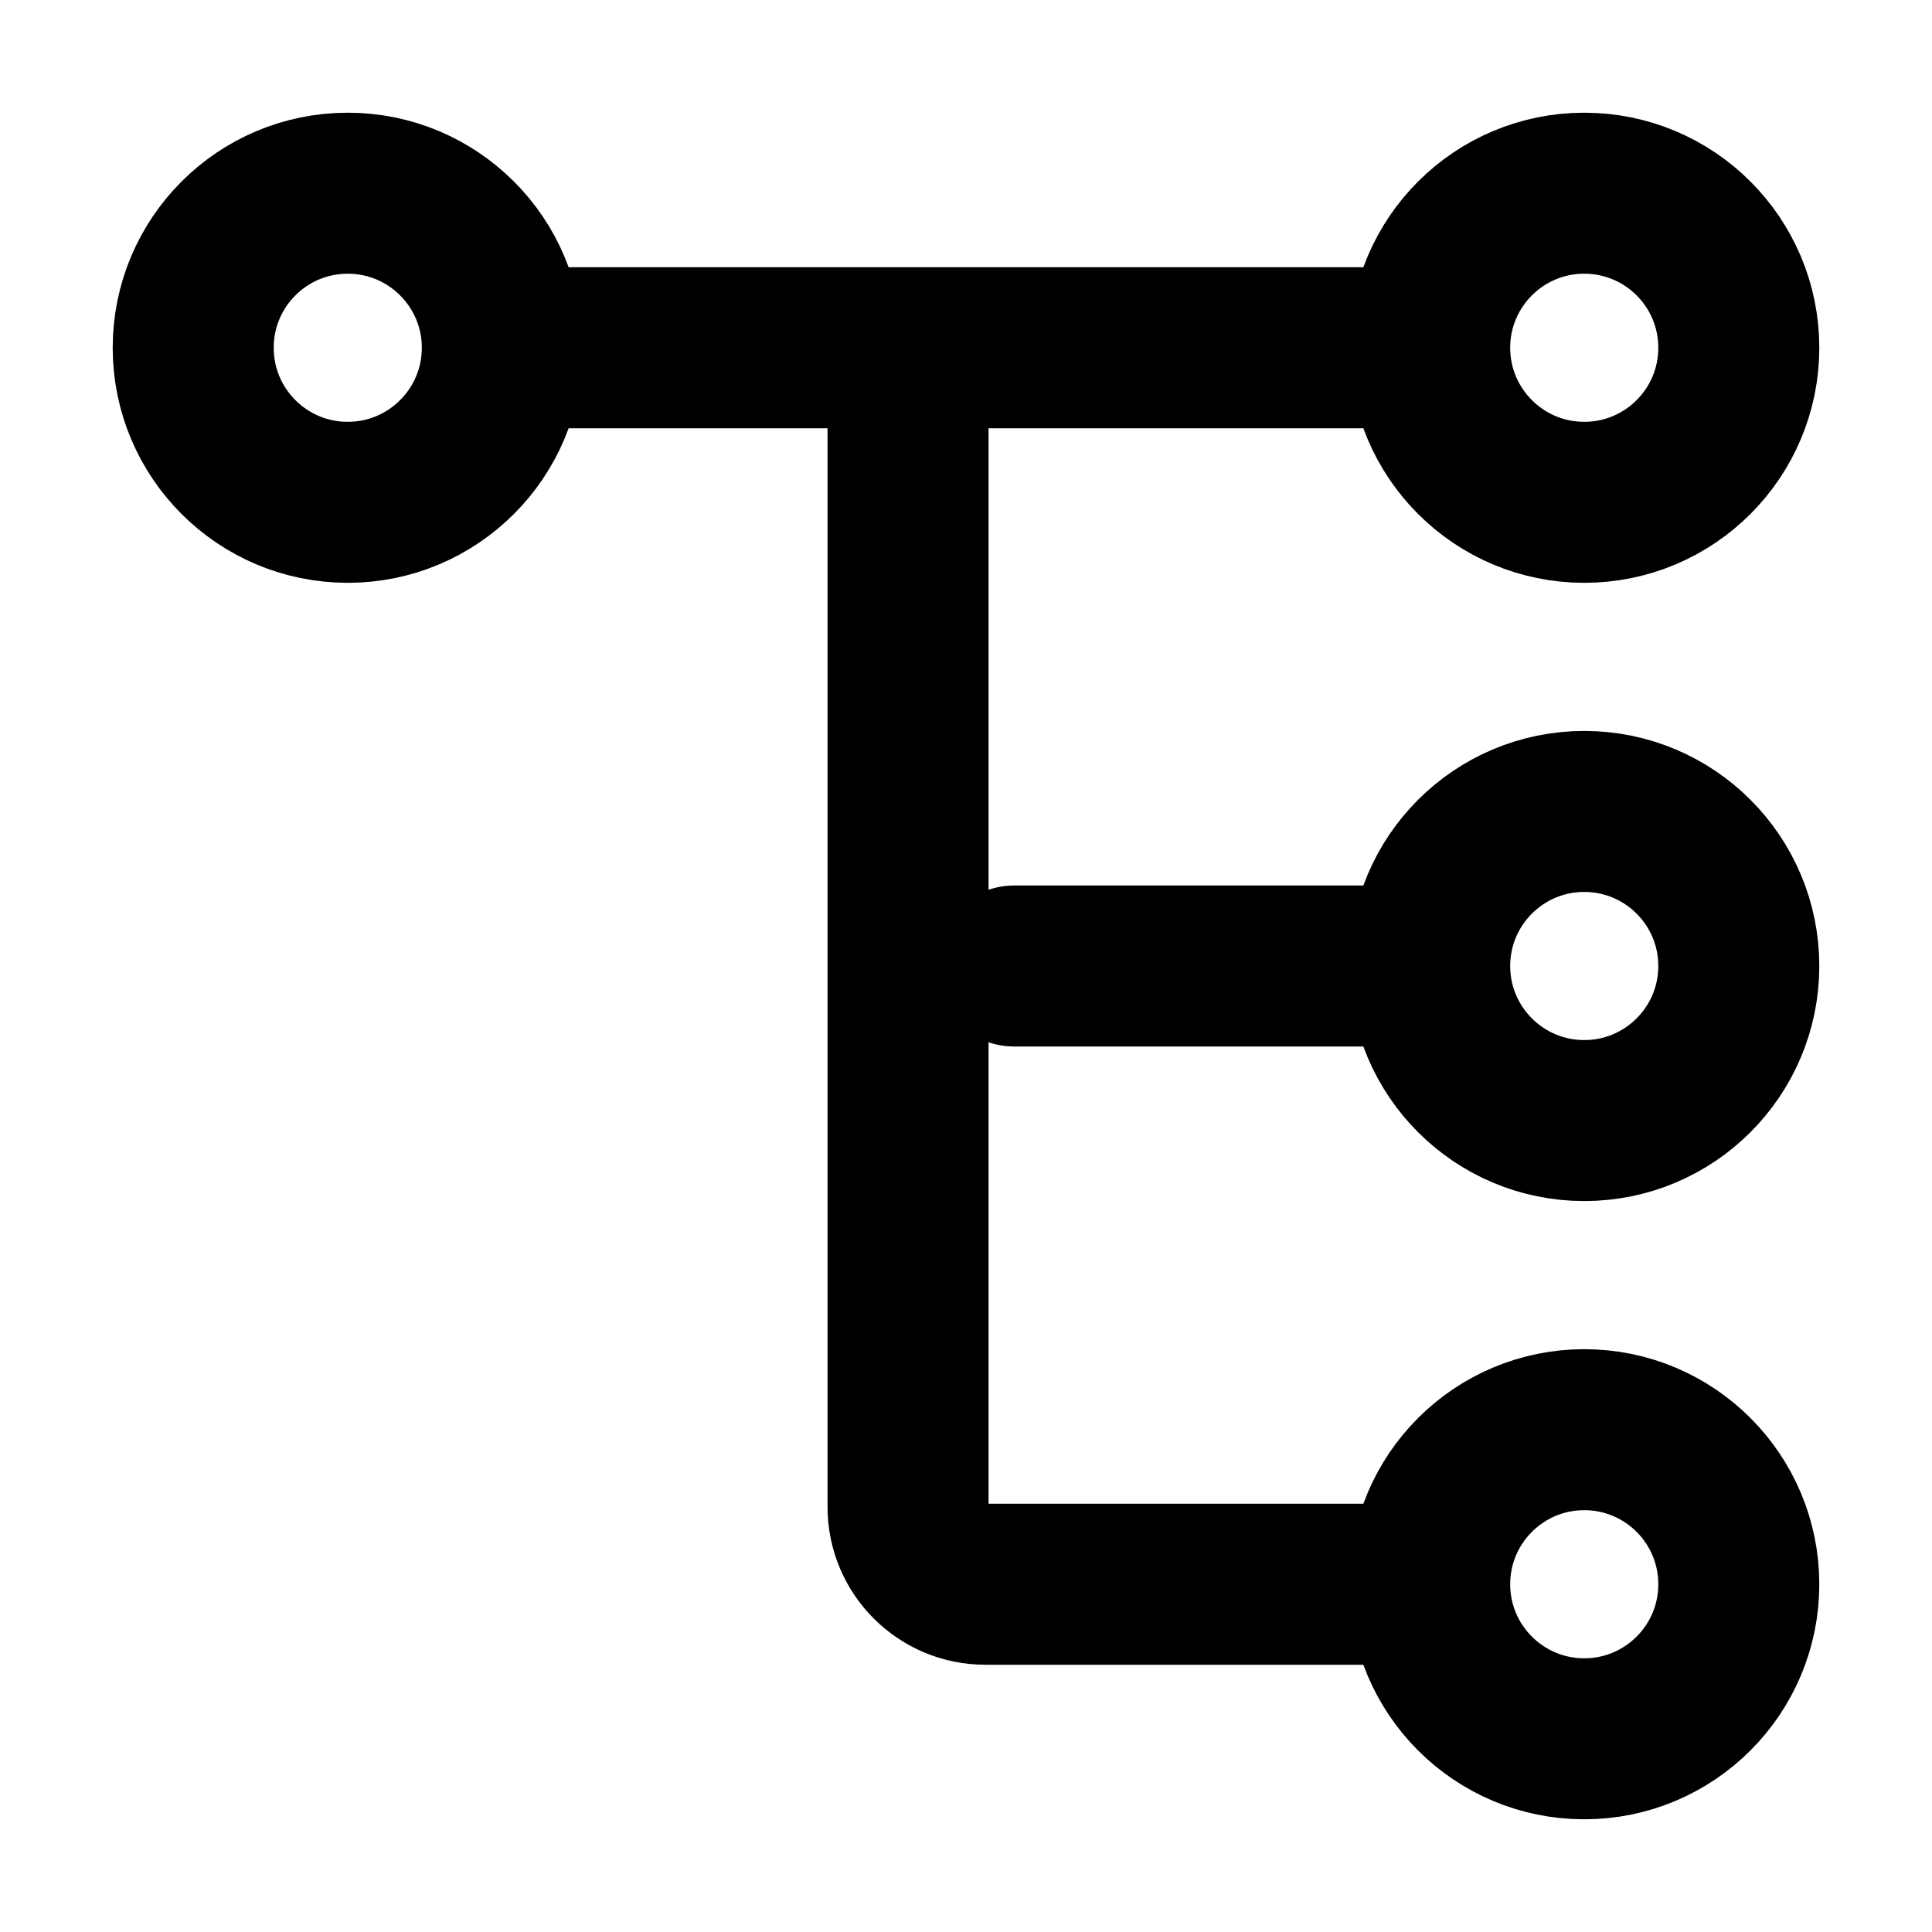
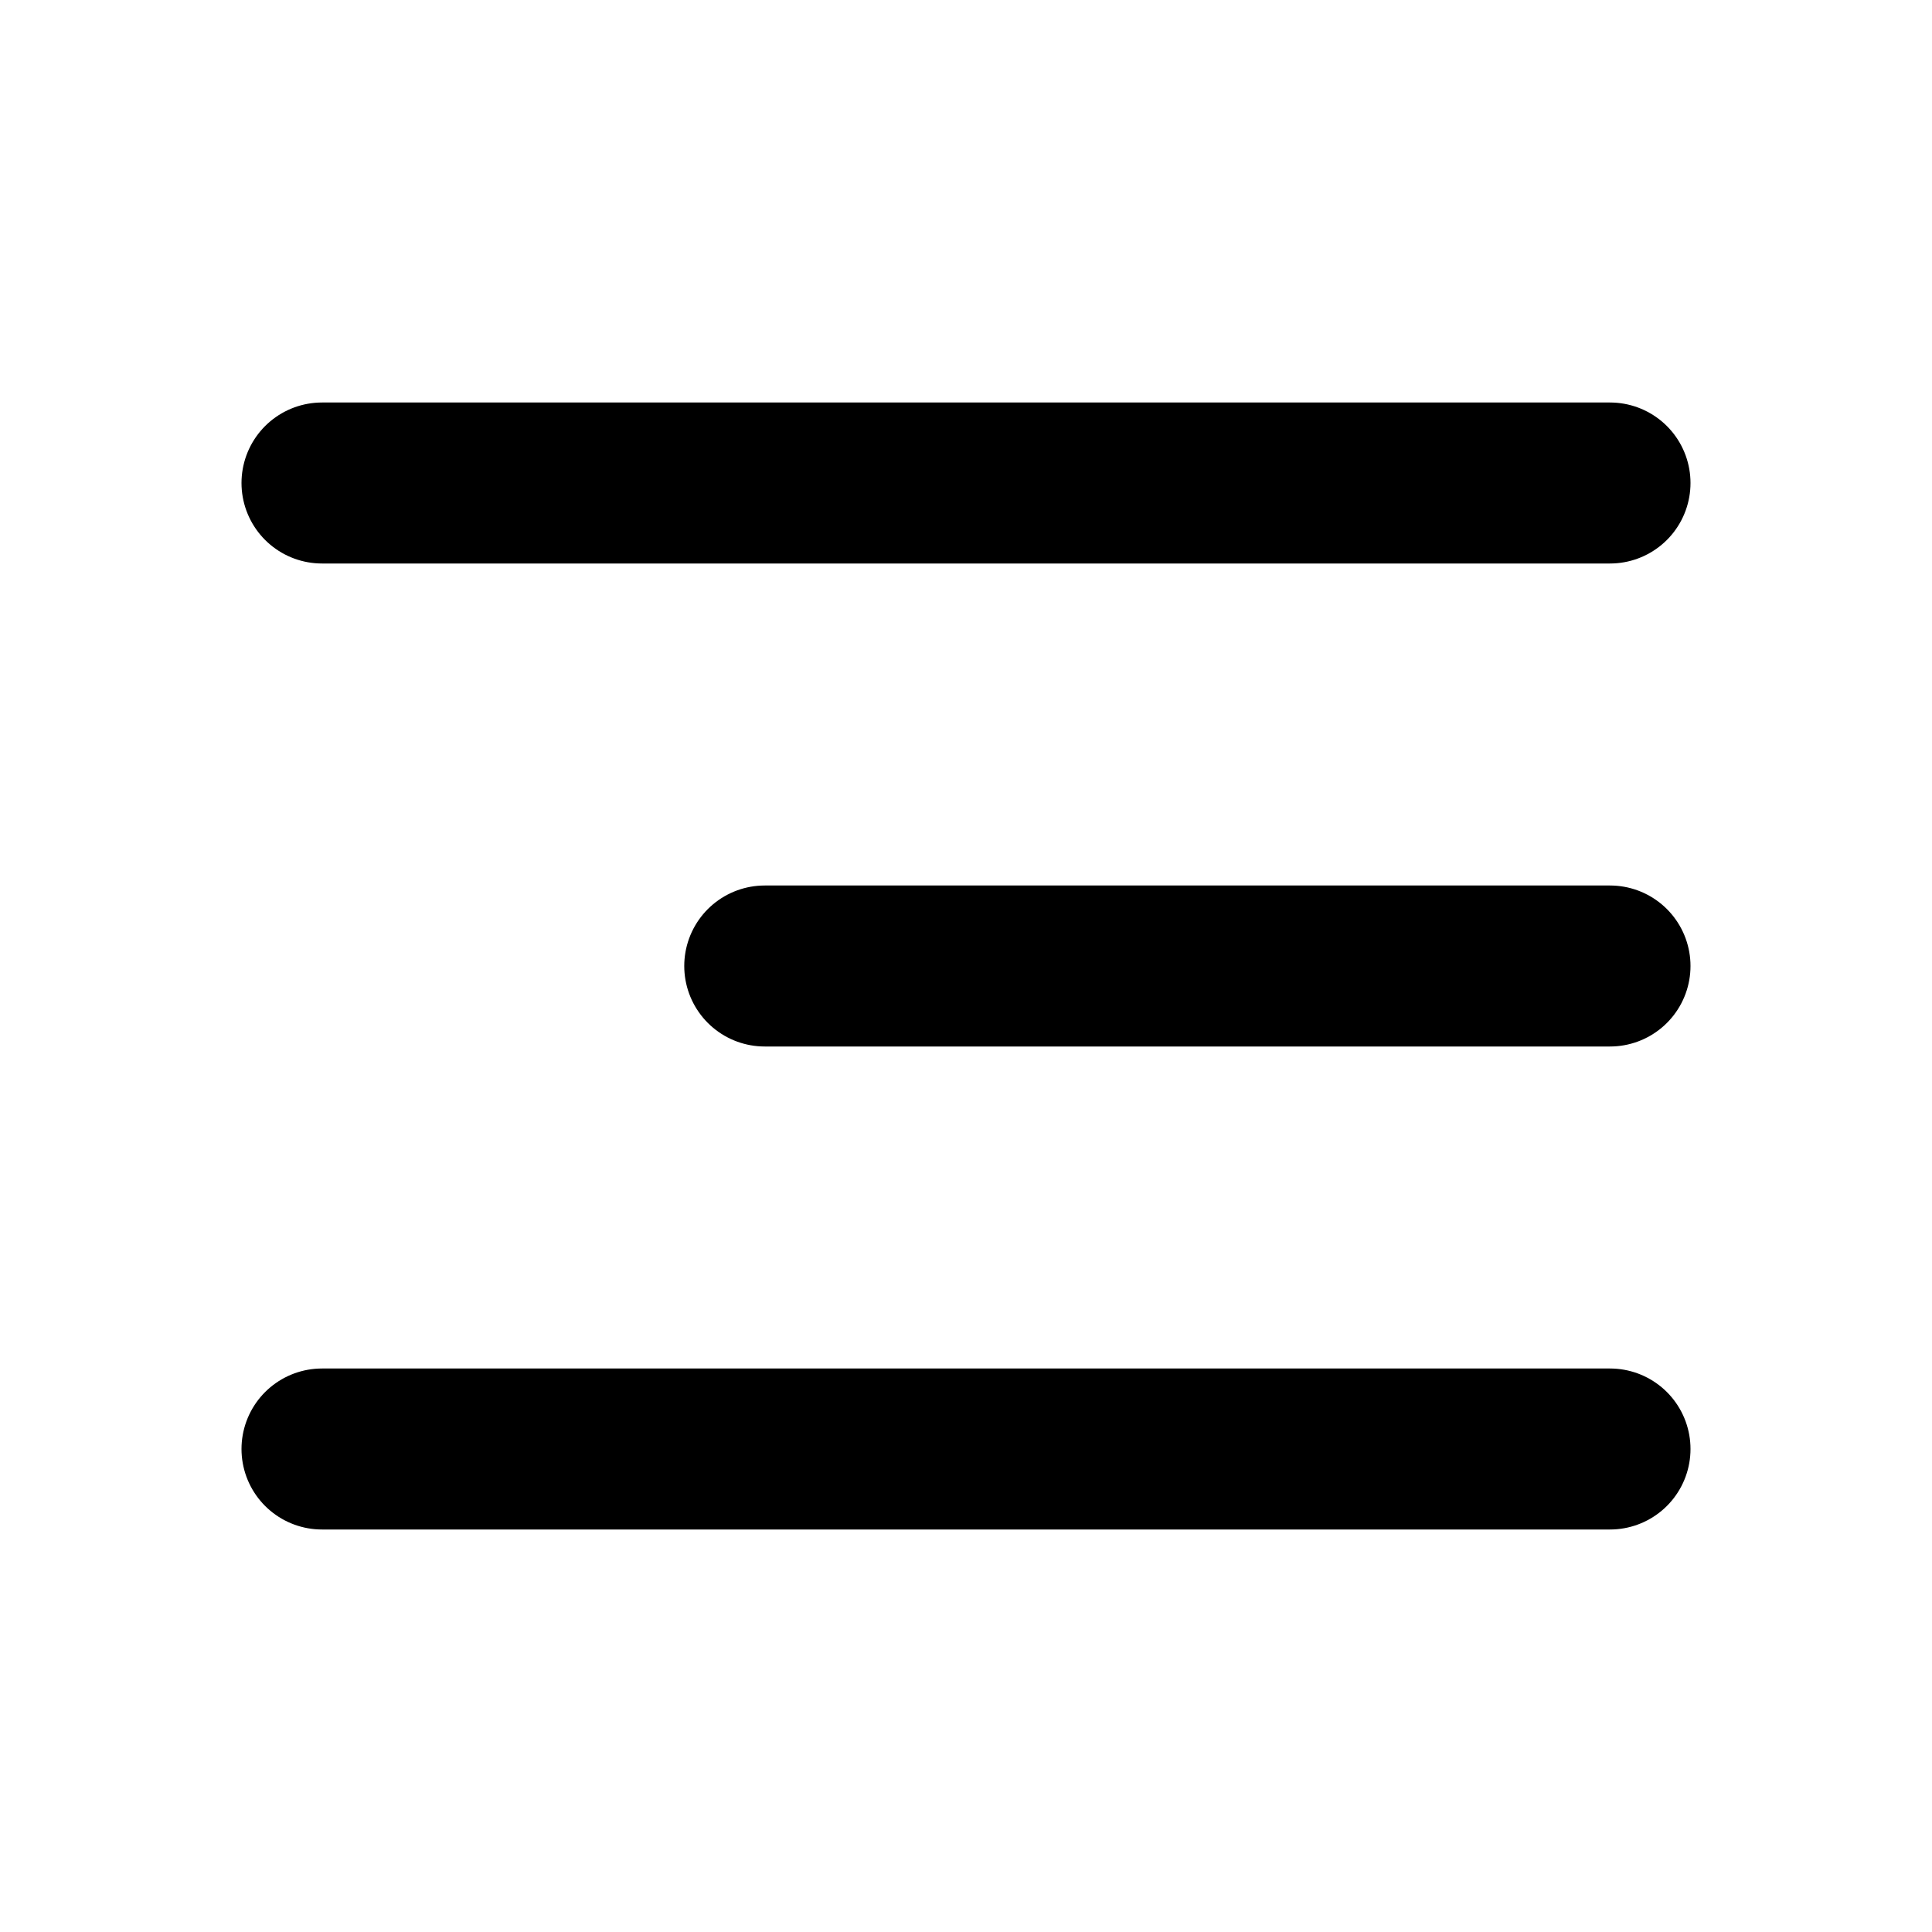
<svg xmlns="http://www.w3.org/2000/svg" width="24" height="24" viewBox="0 0 24 24" fill="none">
-   <path d="M17.76 12C17.76 13.06 18.62 13.92 19.68 13.92C20.741 13.92 21.6 13.06 21.6 12C21.6 10.94 20.741 10.08 19.68 10.08C18.62 10.08 17.76 10.94 17.76 12ZM17.76 12H12.6M17.76 4.32C17.76 5.38 18.62 6.24 19.68 6.24C20.741 6.24 21.6 5.38 21.6 4.32C21.6 3.26 20.741 2.4 19.68 2.4C18.62 2.4 17.76 3.26 17.76 4.32ZM17.76 4.32H6.6M17.76 19.68C17.76 20.74 18.62 21.6 19.68 21.6C20.741 21.6 21.6 20.74 21.6 19.68C21.6 18.62 20.741 17.76 19.68 17.76C18.62 17.76 17.76 18.62 17.76 19.68ZM17.76 19.68H12.24C11.71 19.68 11.28 19.25 11.28 18.72V5.28M6.24 4.32C6.24 5.38 5.38 6.24 4.32 6.24C3.259 6.24 2.4 5.38 2.4 4.32C2.4 3.26 3.259 2.4 4.32 2.4C5.38 2.4 6.24 3.26 6.24 4.32Z" stroke="black" stroke-width="2" stroke-linecap="round" />
+   <path d="M4 6L20 6M9.5 12L20 12M4 18L20 18" stroke="black" stroke-width="2" stroke-linecap="round" />
</svg>
